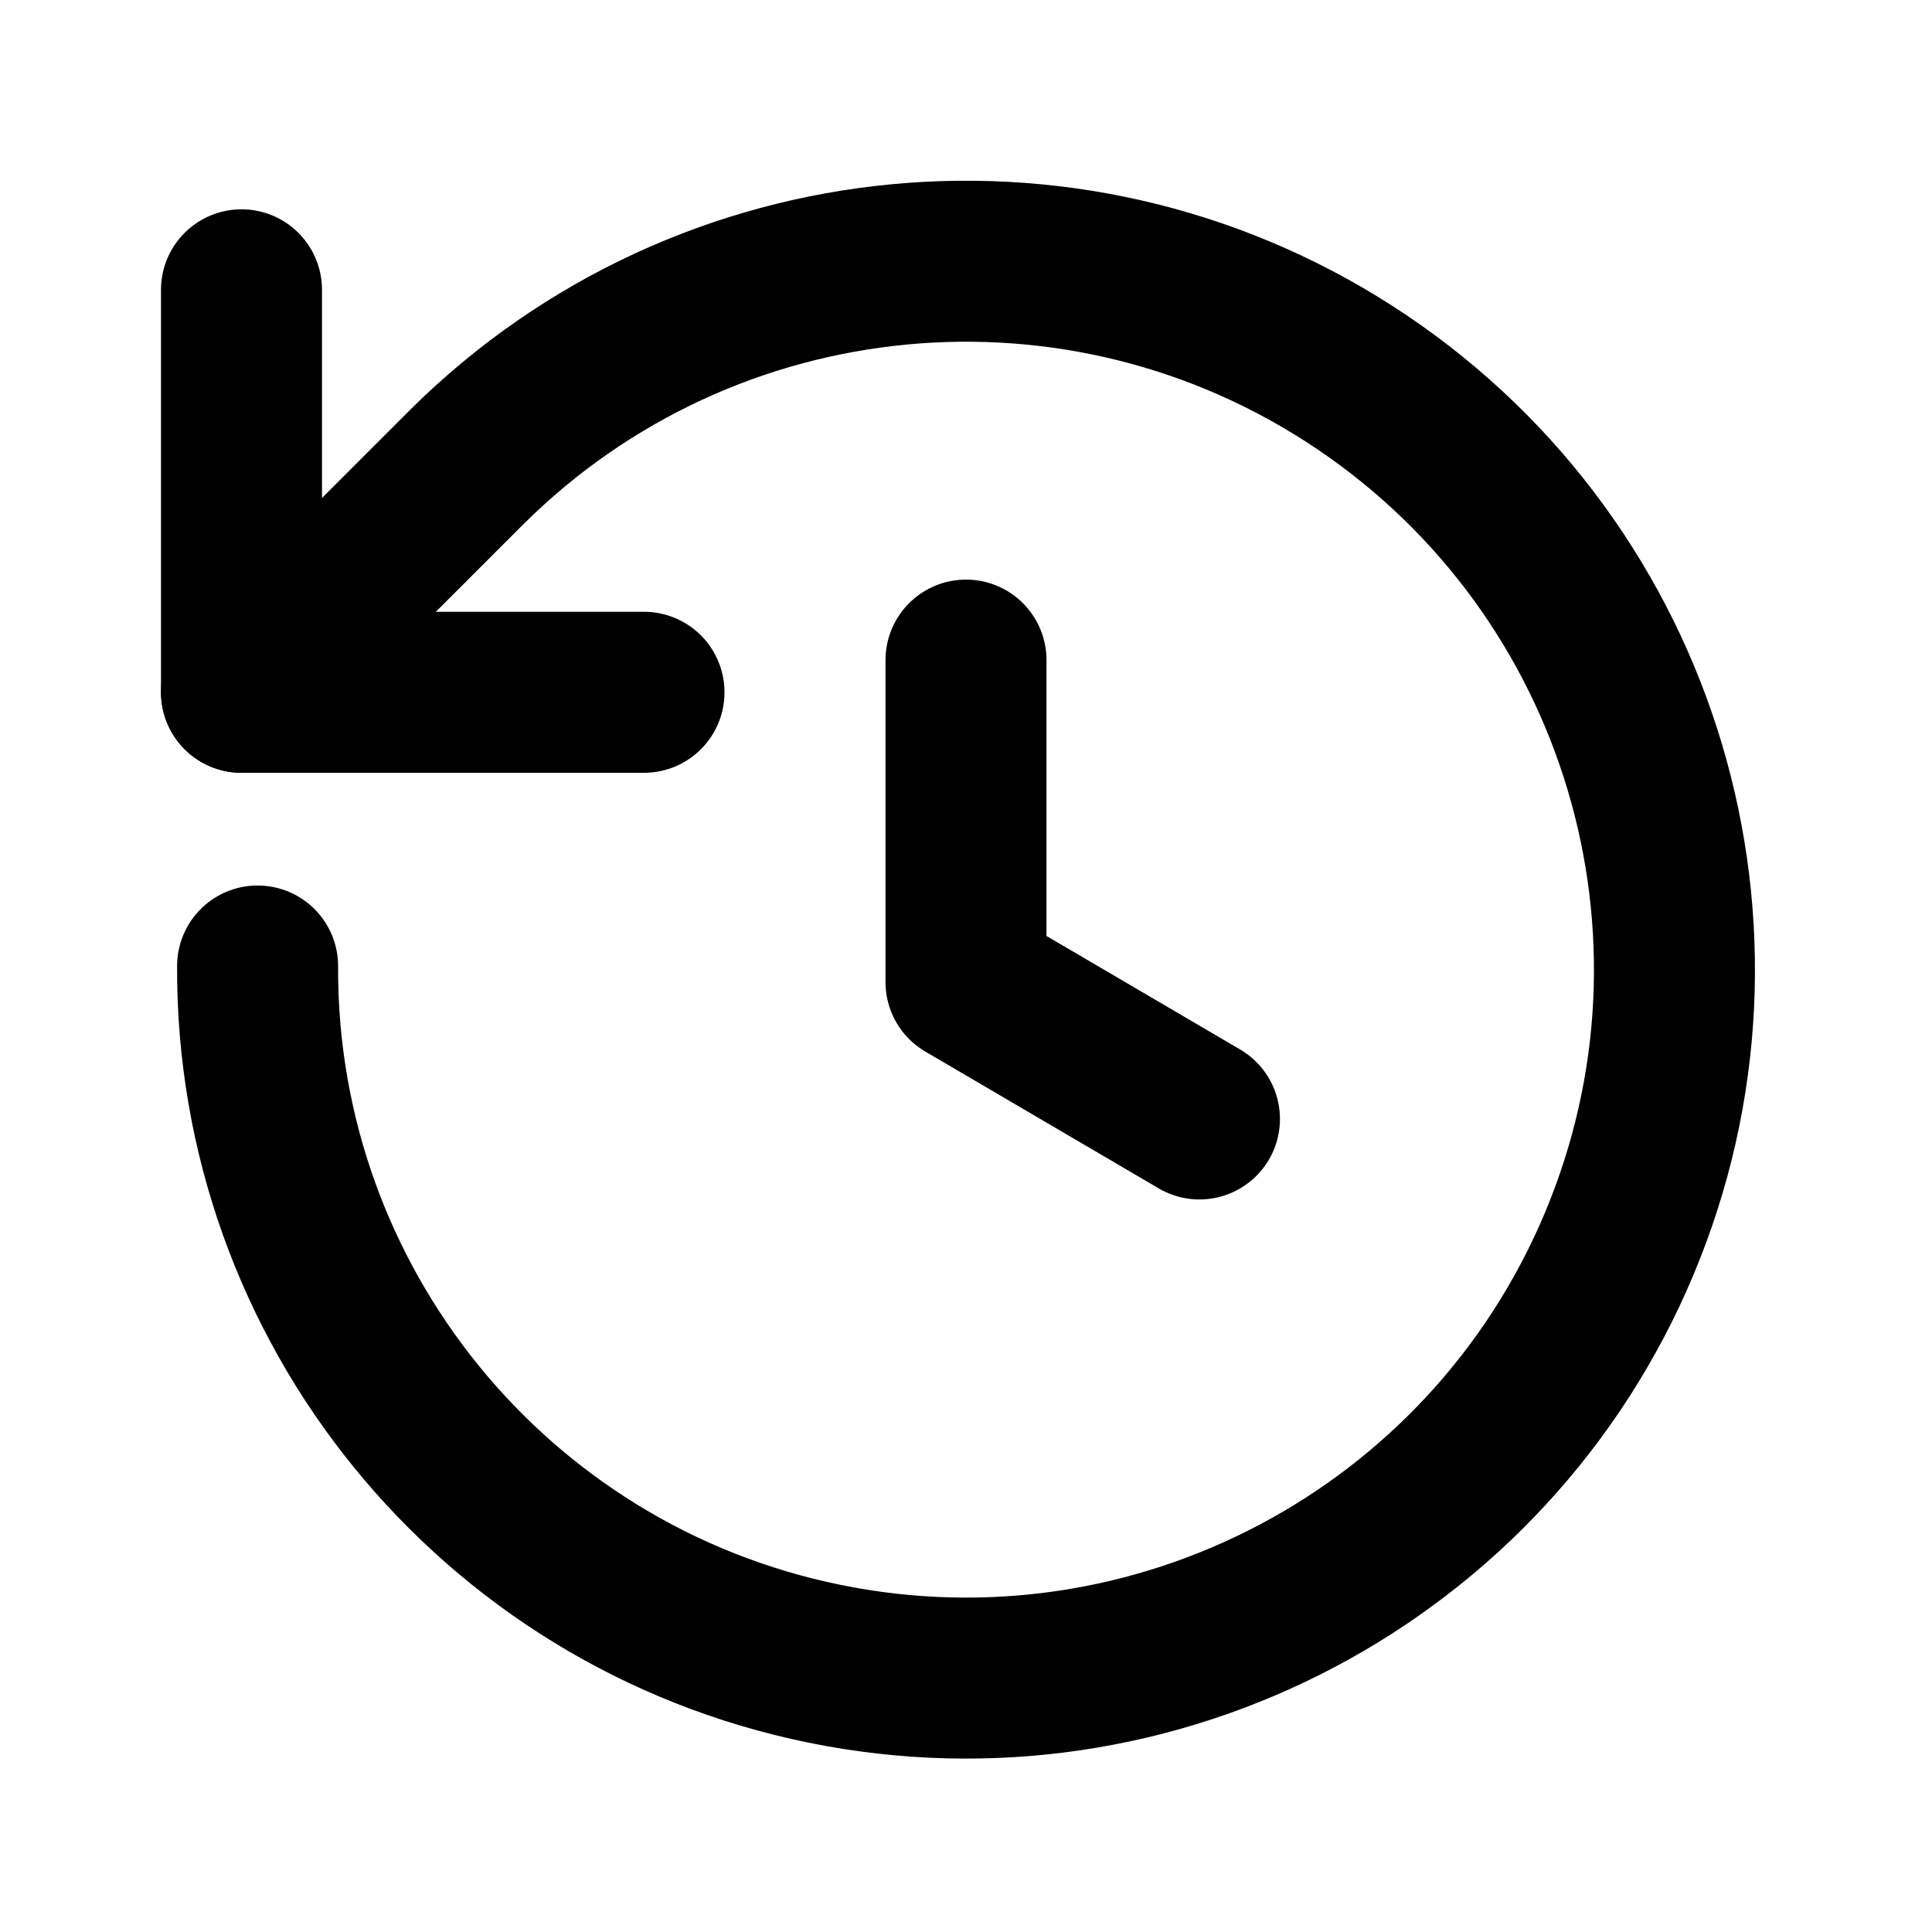
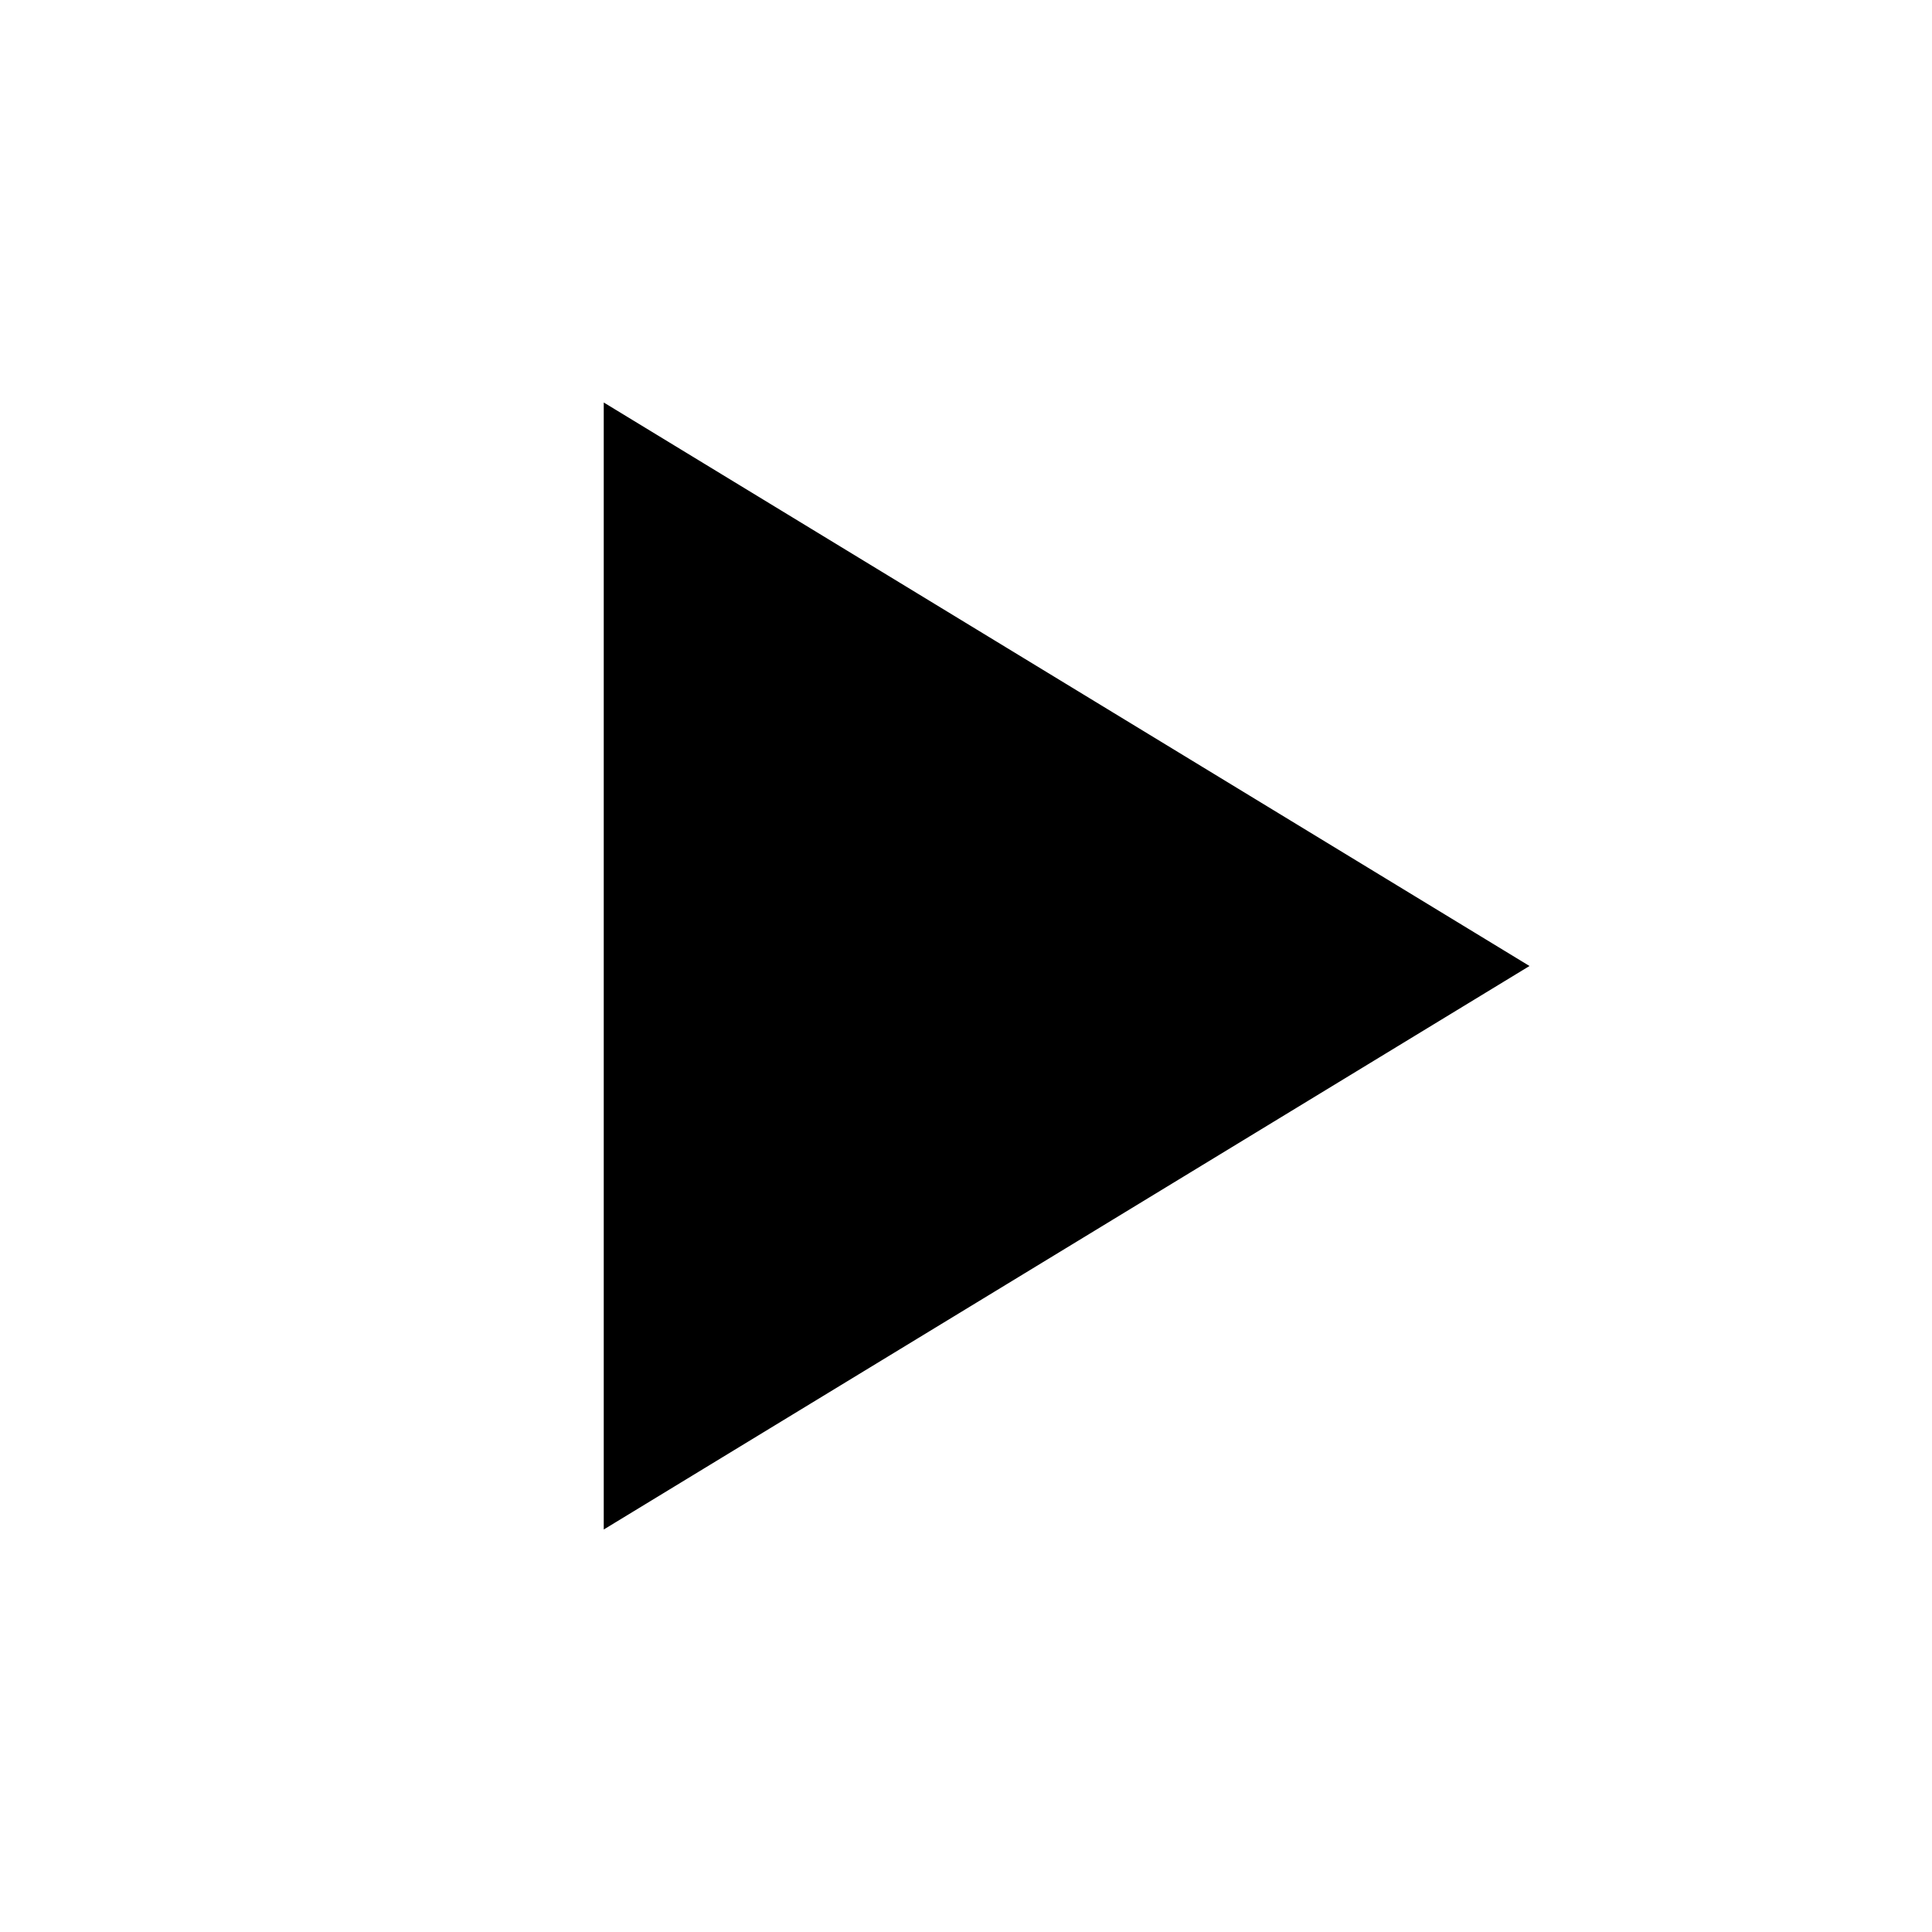
<svg xmlns="http://www.w3.org/2000/svg" viewBox="0 0 24 24" fill="none" stroke="currentColor" stroke-width="2" stroke-linecap="round" stroke-linejoin="round">
-   <path d="M3.2 12a8.8 8.8 0 1 0 2.6-6.2L3 8.6" />
-   <path d="M3 3.6v5h5" />
-   <path d="M12 8.2v4l2.9 1.7" />
+   <path d="M7.5 5l11.5 7-11.5 7z" fill="currentColor" stroke="none" />
</svg>
